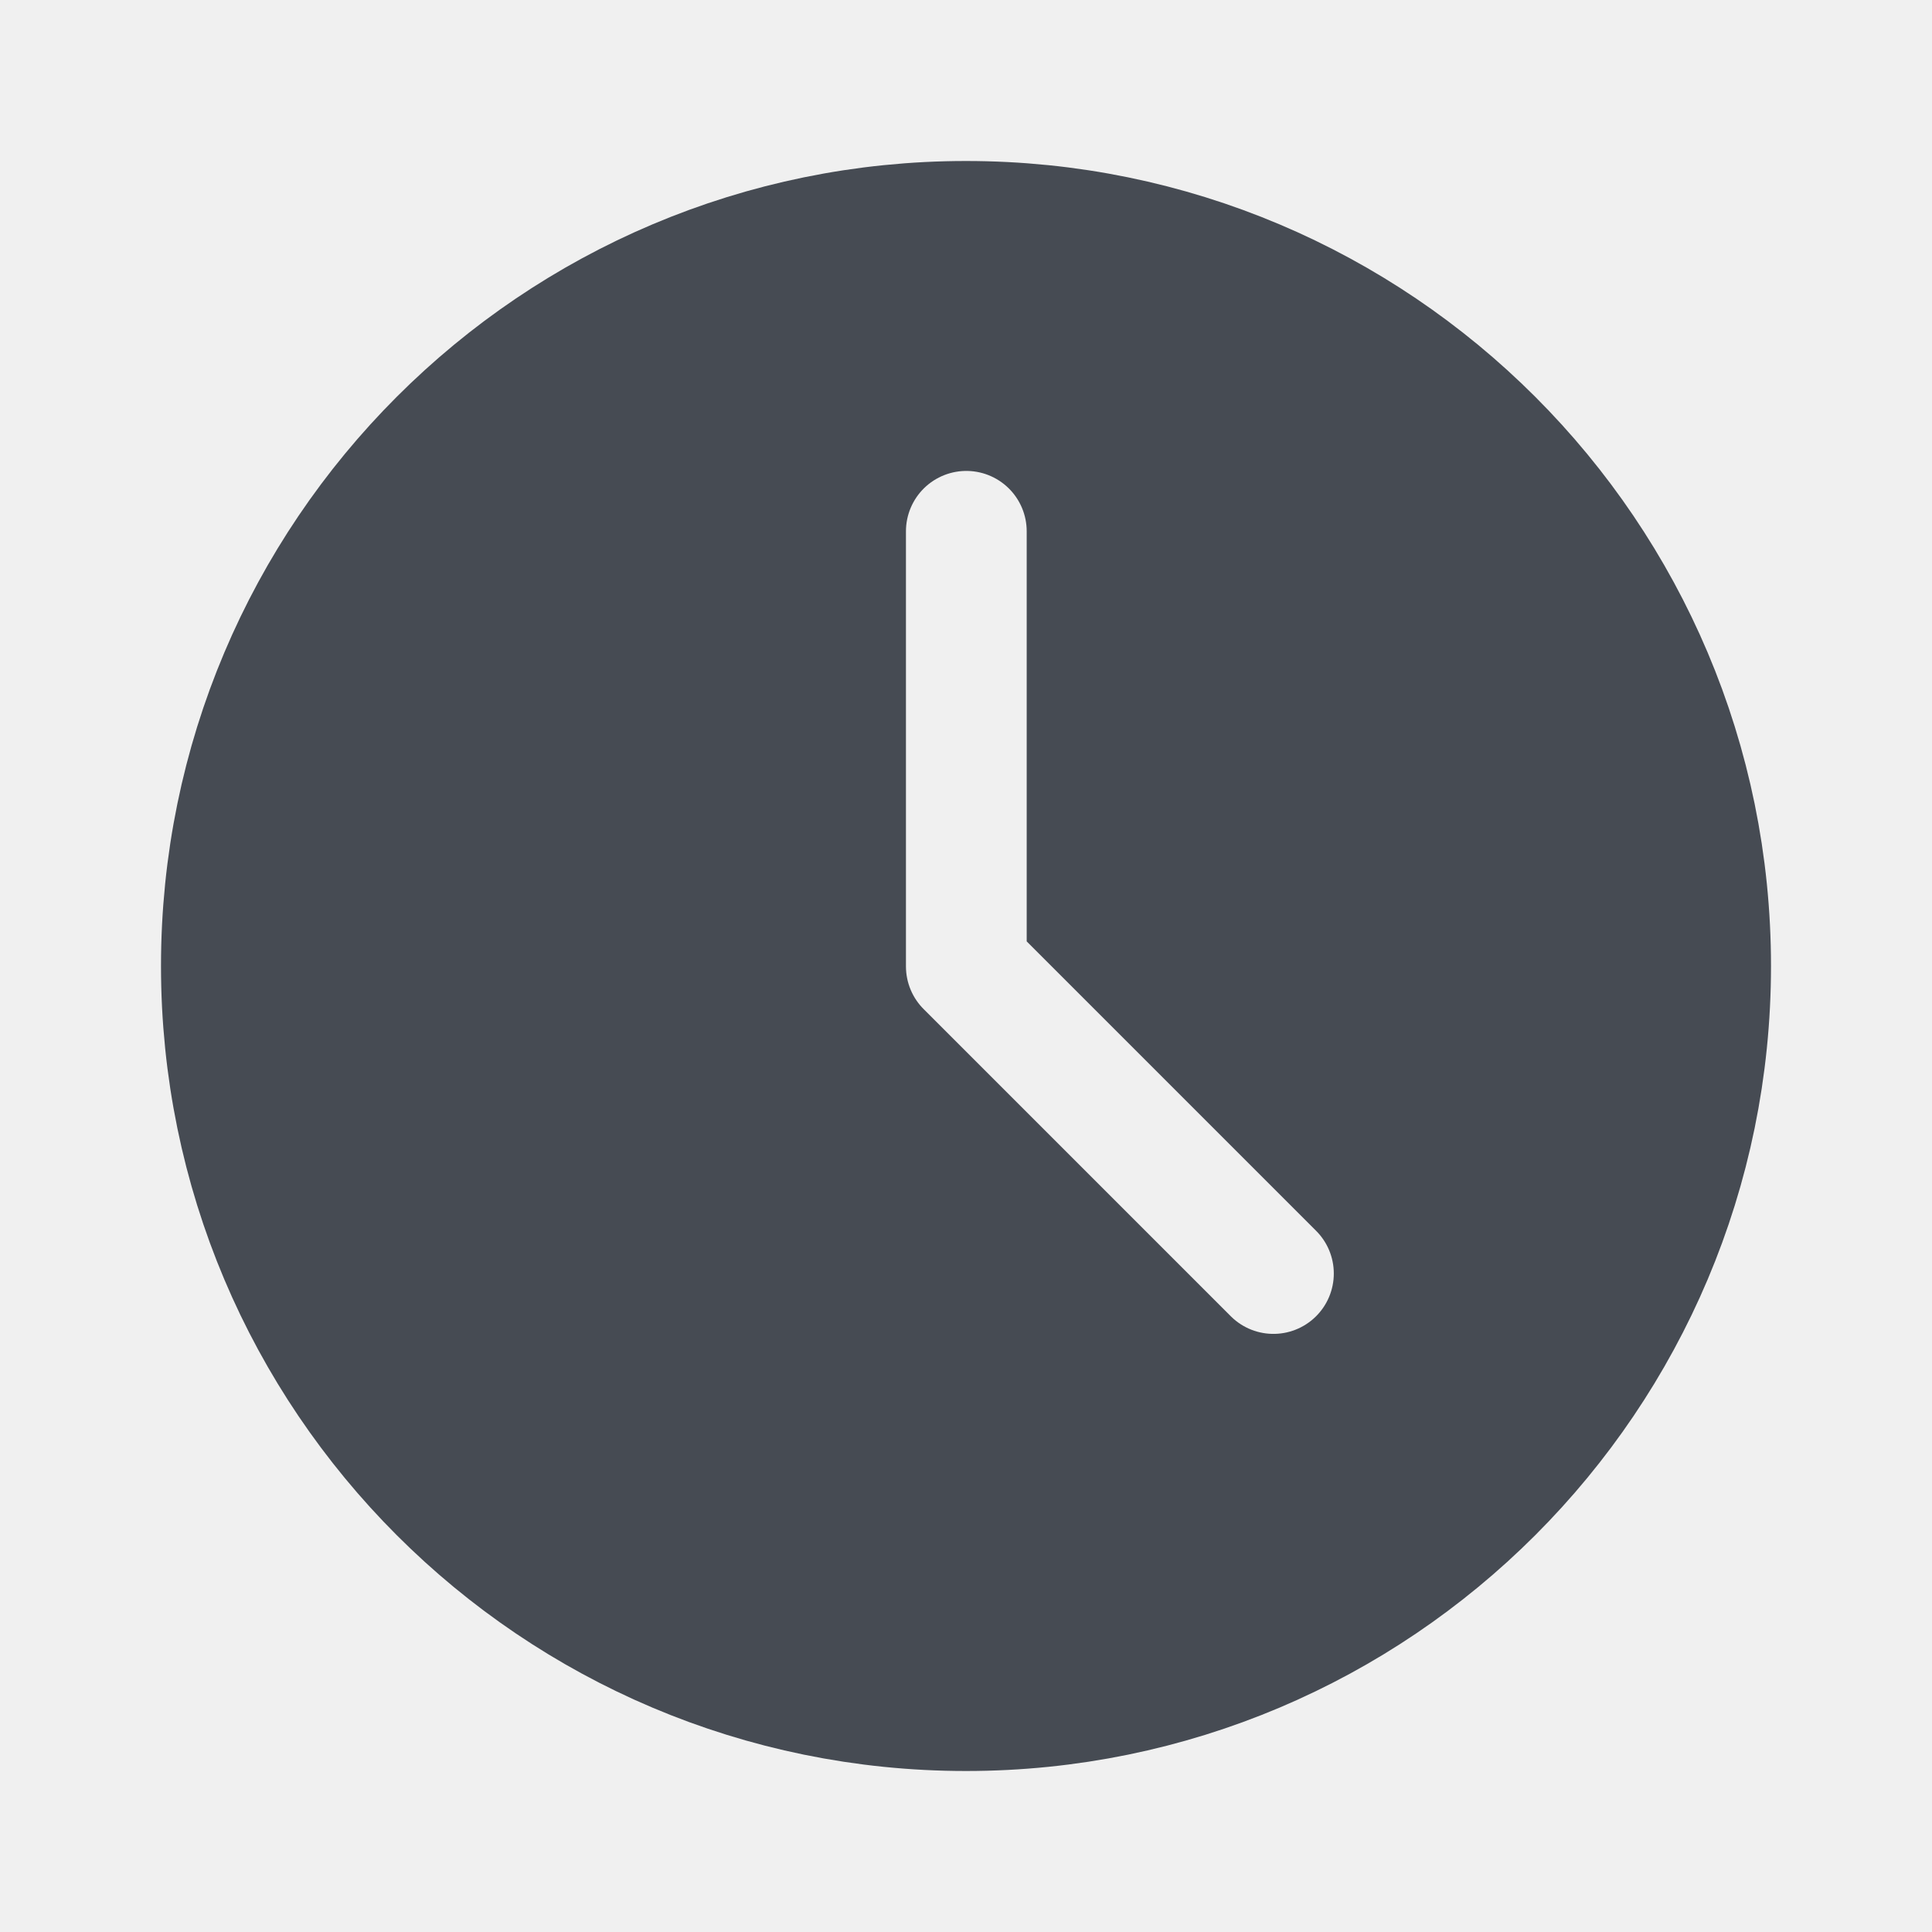
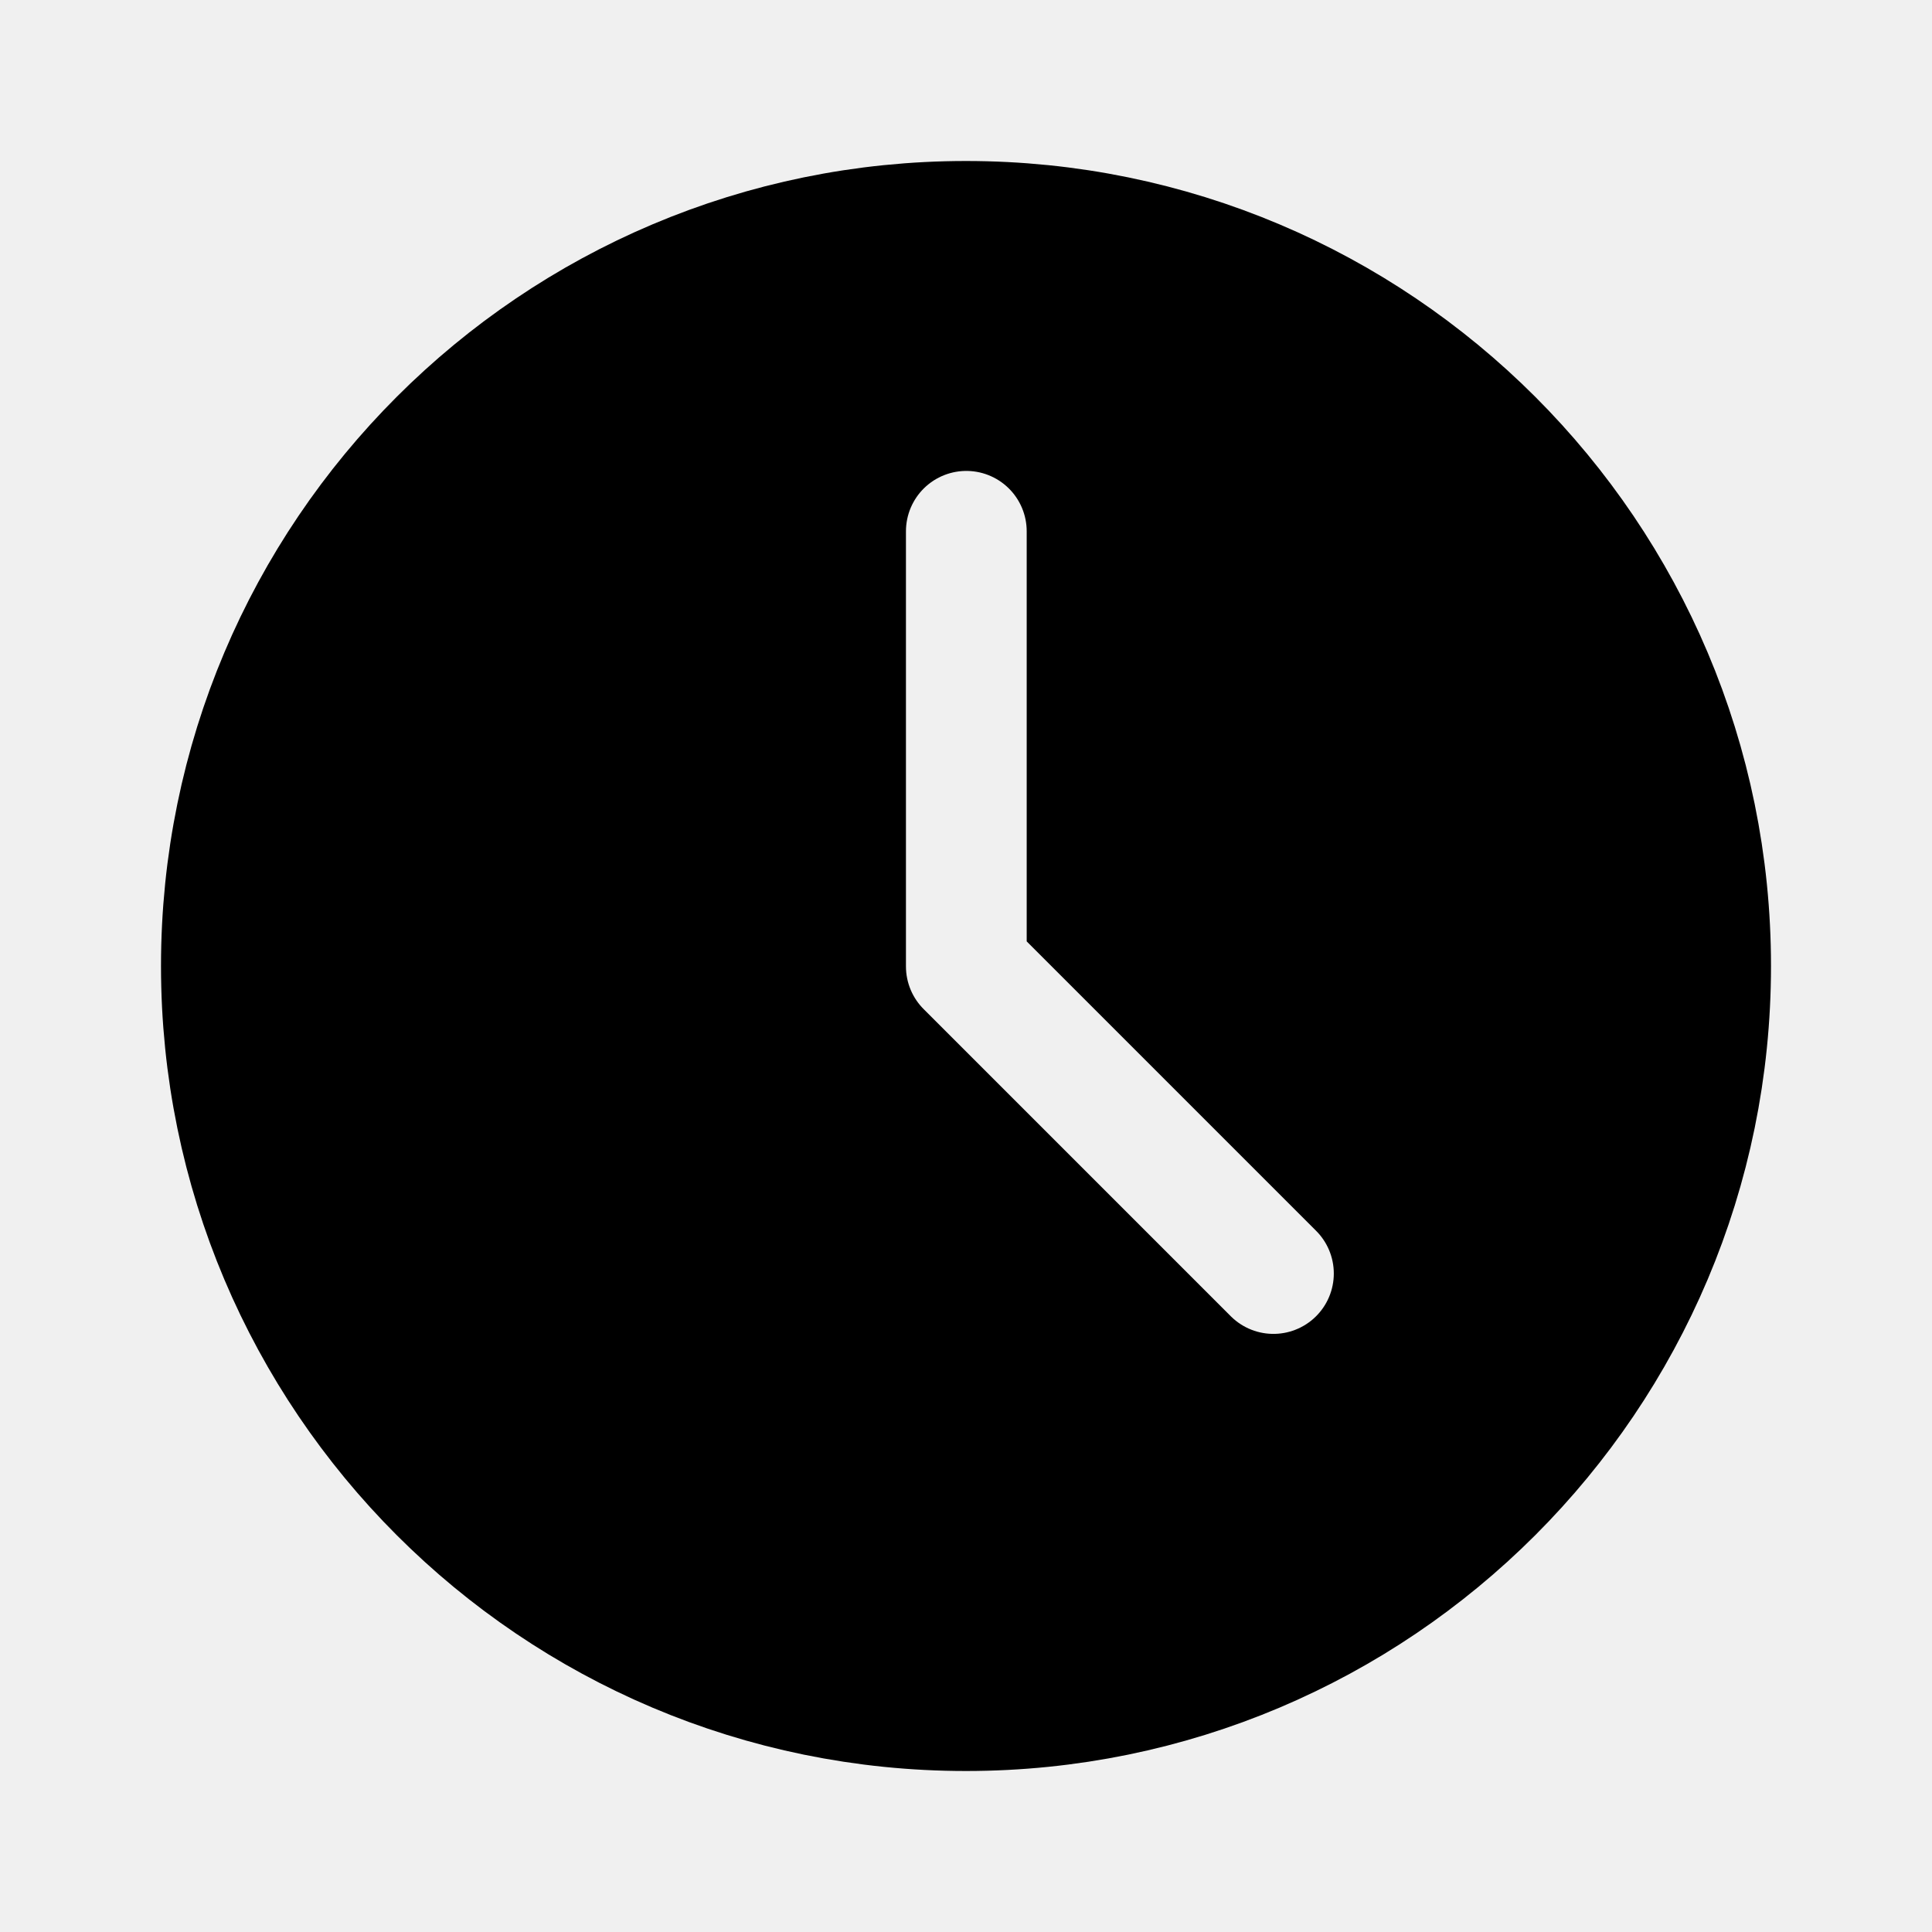
<svg xmlns="http://www.w3.org/2000/svg" width="24" height="24" fill="none" viewBox="0 0 24 24">
  <mask id="a" width="20" height="20" x="2" y="2" maskUnits="userSpaceOnUse" style="mask-type:luminance">
    <path fill="#fff" stroke="#fff" stroke-linejoin="round" stroke-width="2" d="M12 21a9 9 0 0 0 9-9 9 9 0 0 0-9-9 9 9 0 0 0-9 9 9 9 0 0 0 9 9Z" />
    <path stroke="#000" stroke-linecap="round" stroke-linejoin="round" stroke-width="1.5" d="M12.004 6.6v5.405l3.815 3.815" />
  </mask>
  <g mask="url(#a)">
-     <path fill="#464B53" d="M1.2 1.2h21.6v21.6H1.2V1.2Z" />
+     <path fill="currentColor" d="M1.2 1.2h21.6v21.6H1.2V1.2Z" />
  </g>
</svg>
